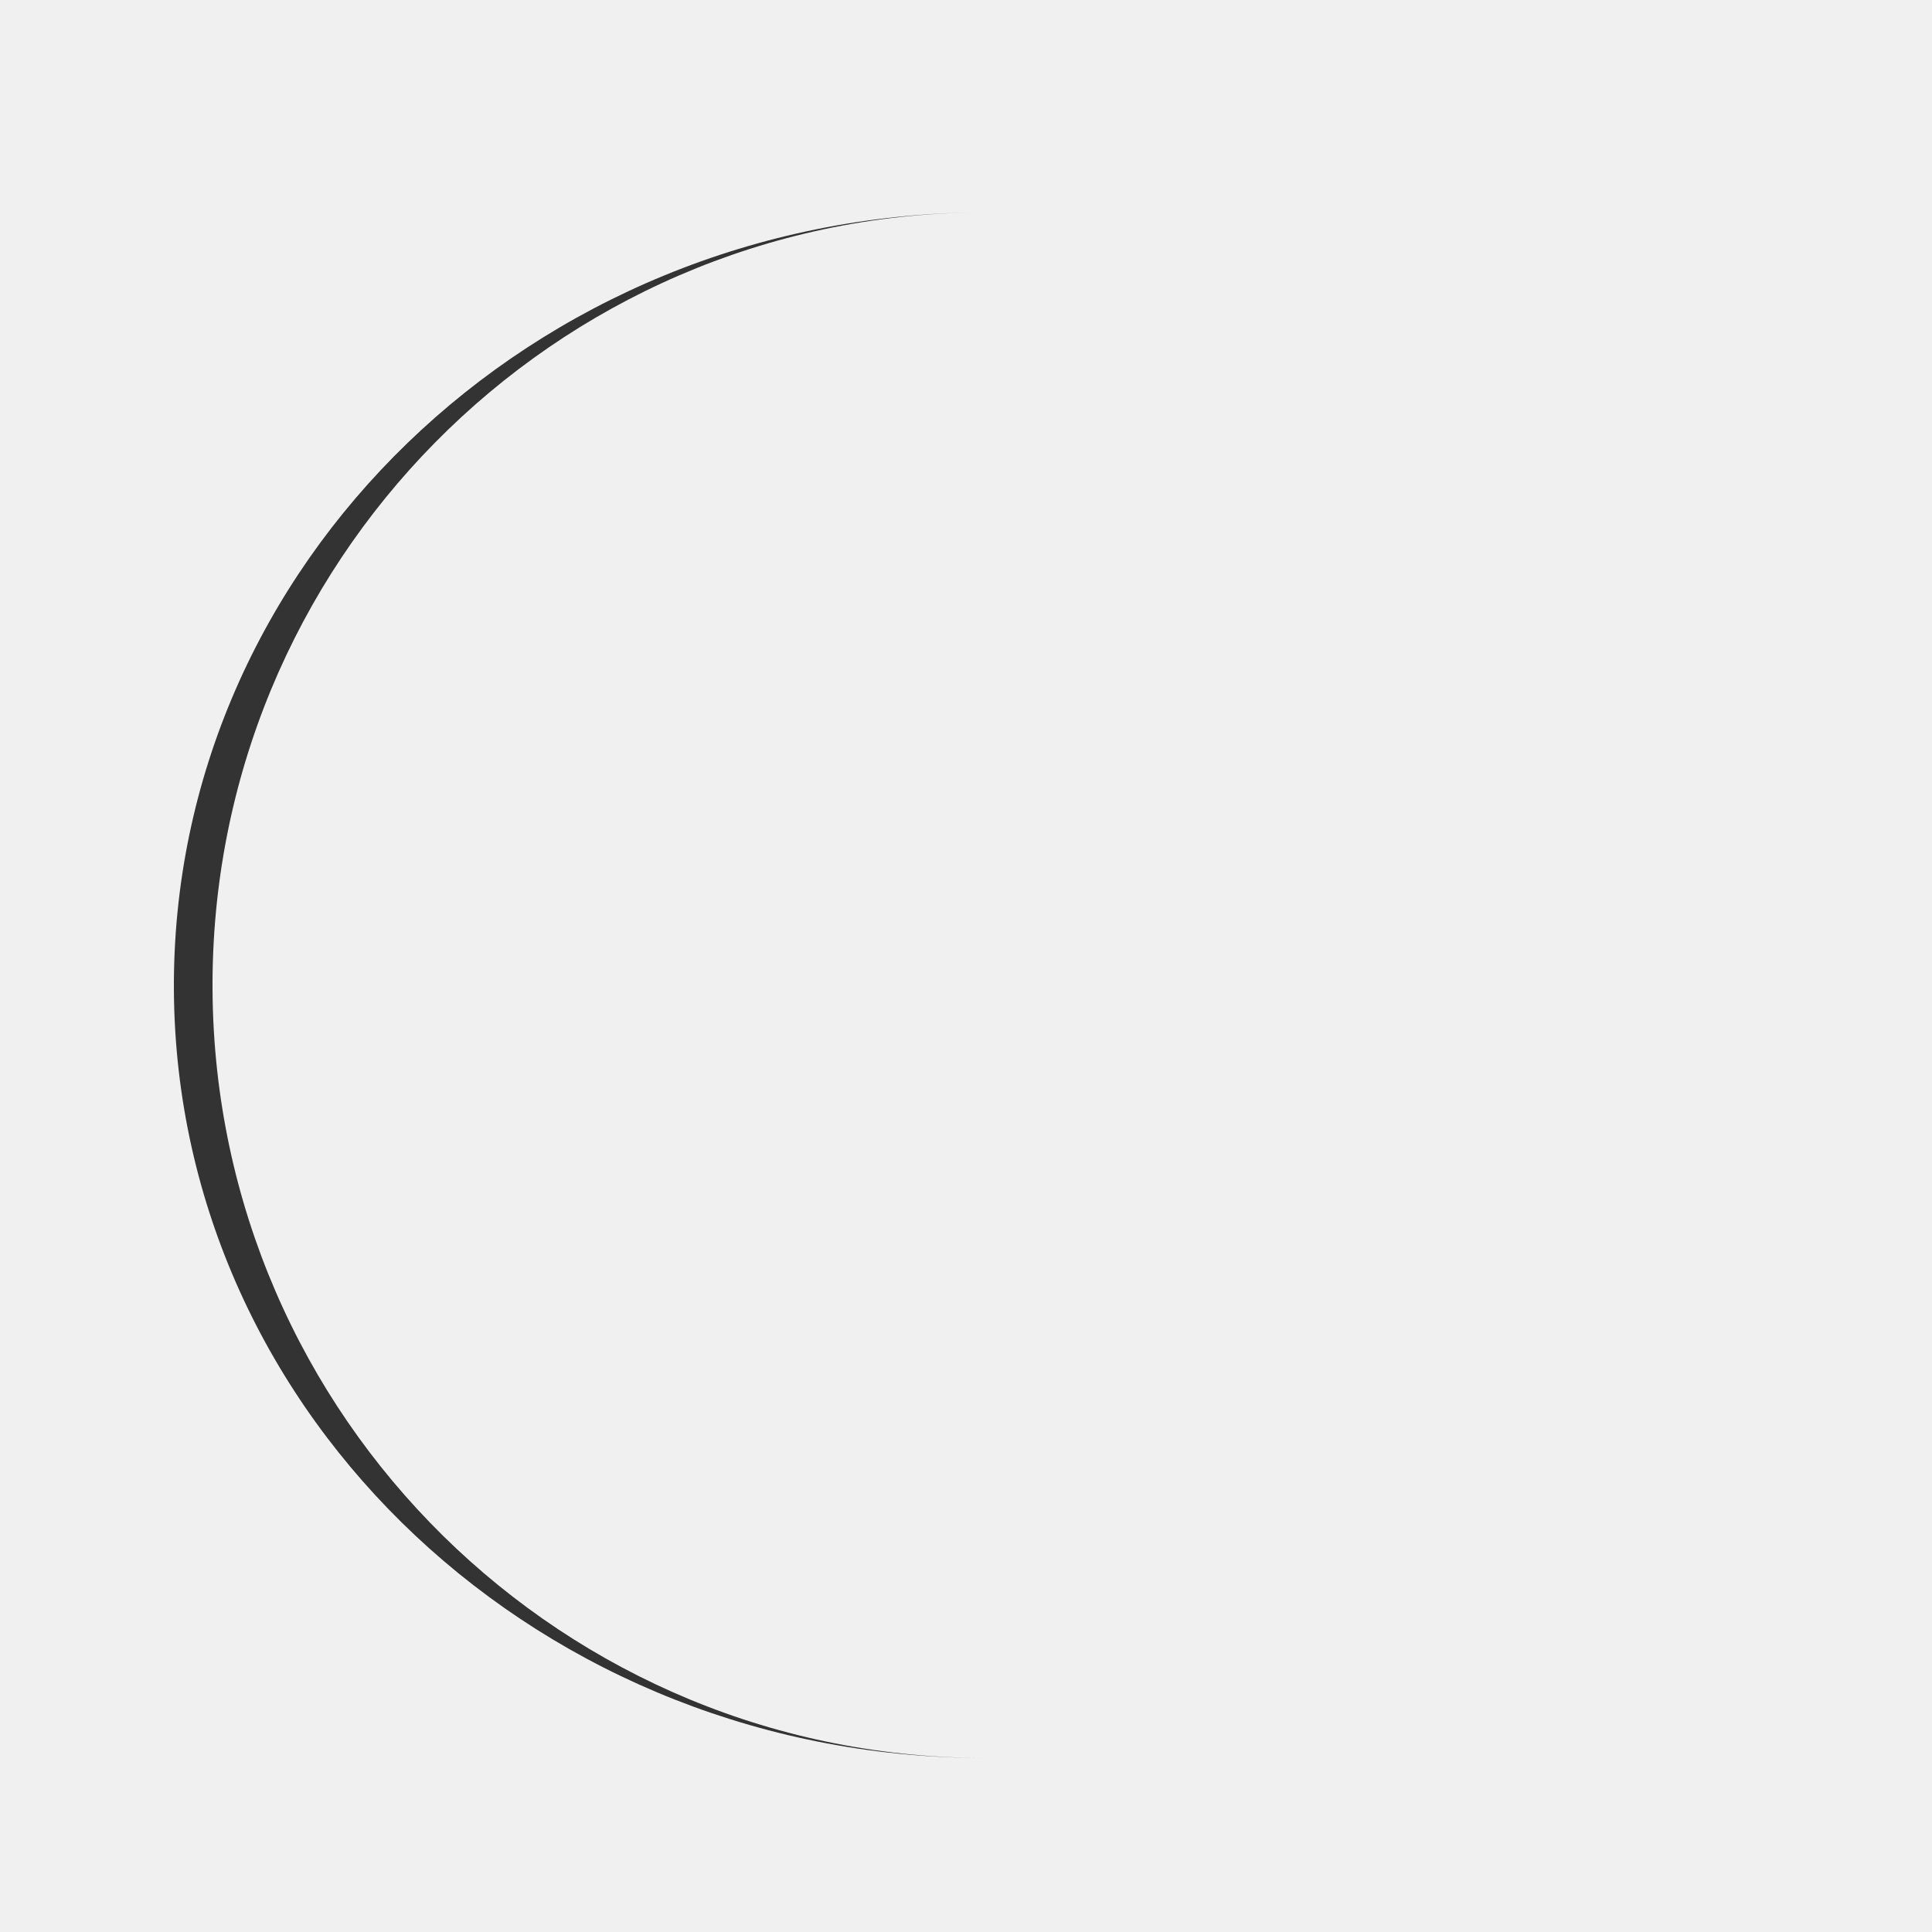
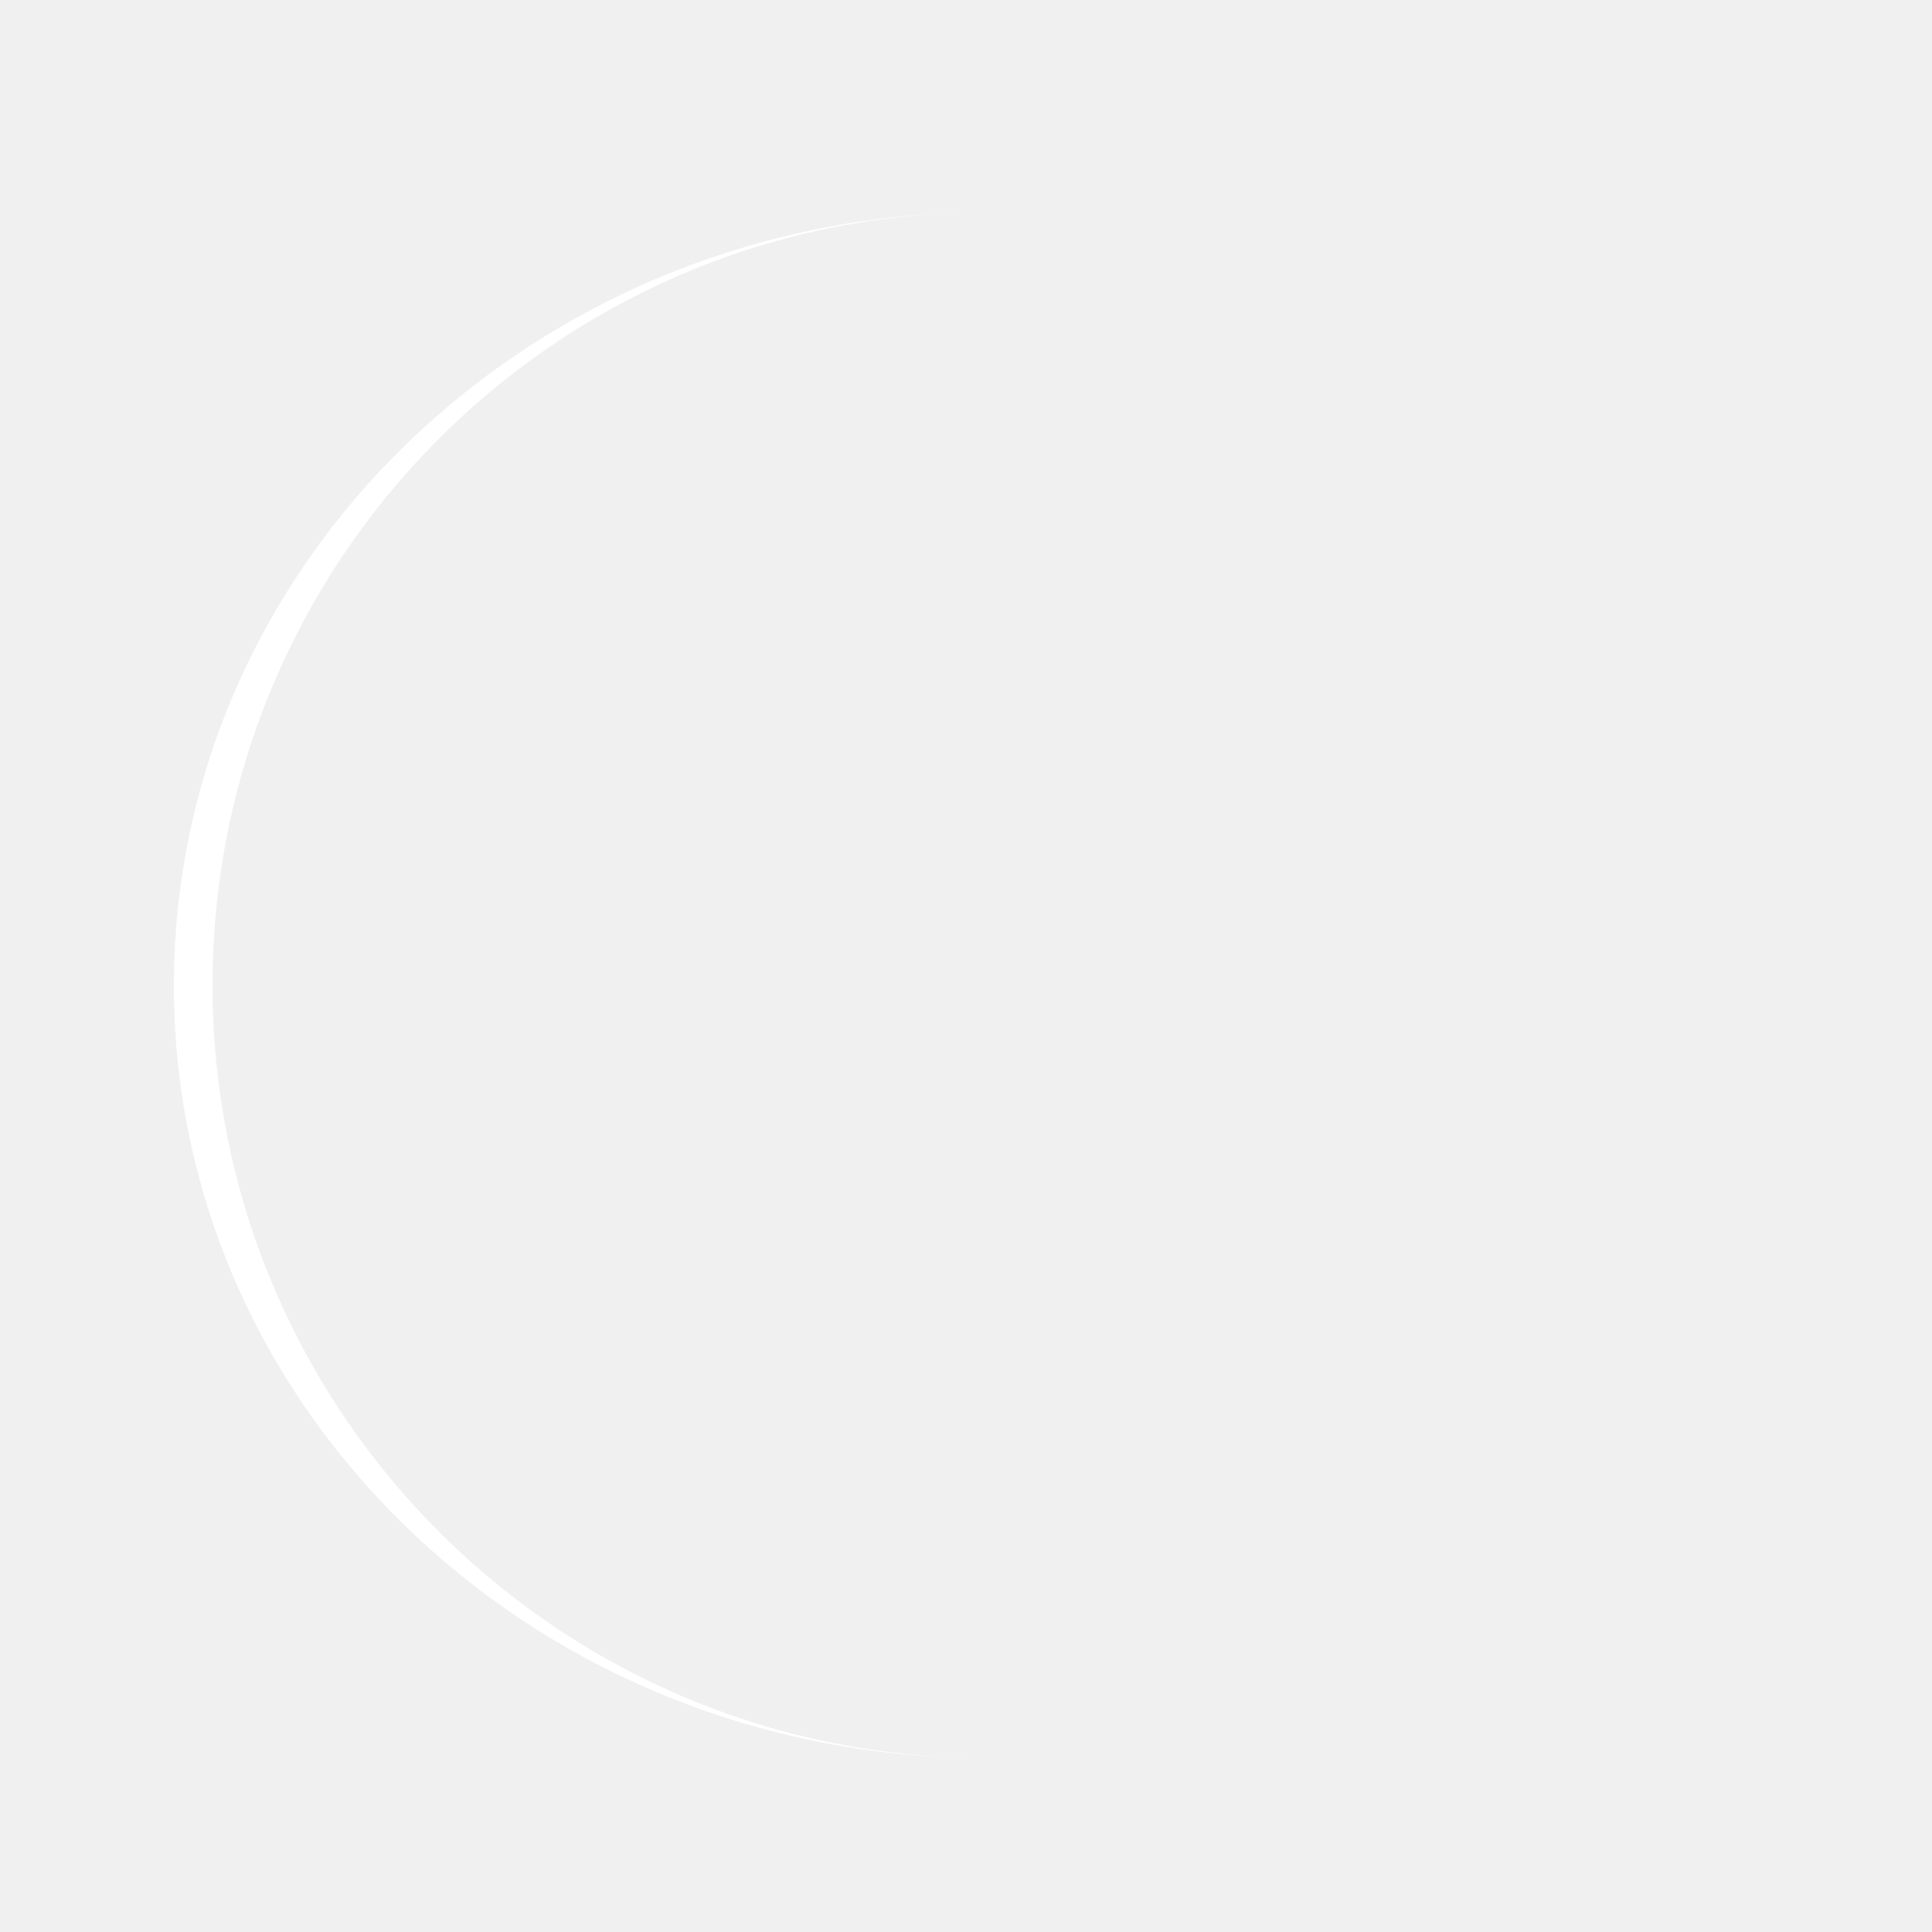
<svg xmlns="http://www.w3.org/2000/svg" width="200px" height="200px" viewBox="0 0 100 100" preserveAspectRatio="xMidYMid" class="lds-eclipse" style="background: none;">
-   <path ng-attr-d="{{config.pathCmd}}" ng-attr-fill="{{config.color}}" stroke="none" d="M10 50A40 40 0 0 0 90 50A40 42 0 0 1 10 50" fill="#333333" transform="rotate(89.5788 50 51)">
+   <path ng-attr-d="{{config.pathCmd}}" ng-attr-fill="{{config.color}}" stroke="none" d="M10 50A40 40 0 0 0 90 50A40 42 0 0 1 10 50" fill="#fff" transform="rotate(89.5788 50 51)">
    <animateTransform attributeName="transform" type="rotate" calcMode="linear" values="0 50 51;360 50 51" keyTimes="0;1" dur="0.8s" begin="0s" repeatCount="indefinite" />
  </path>
</svg>
